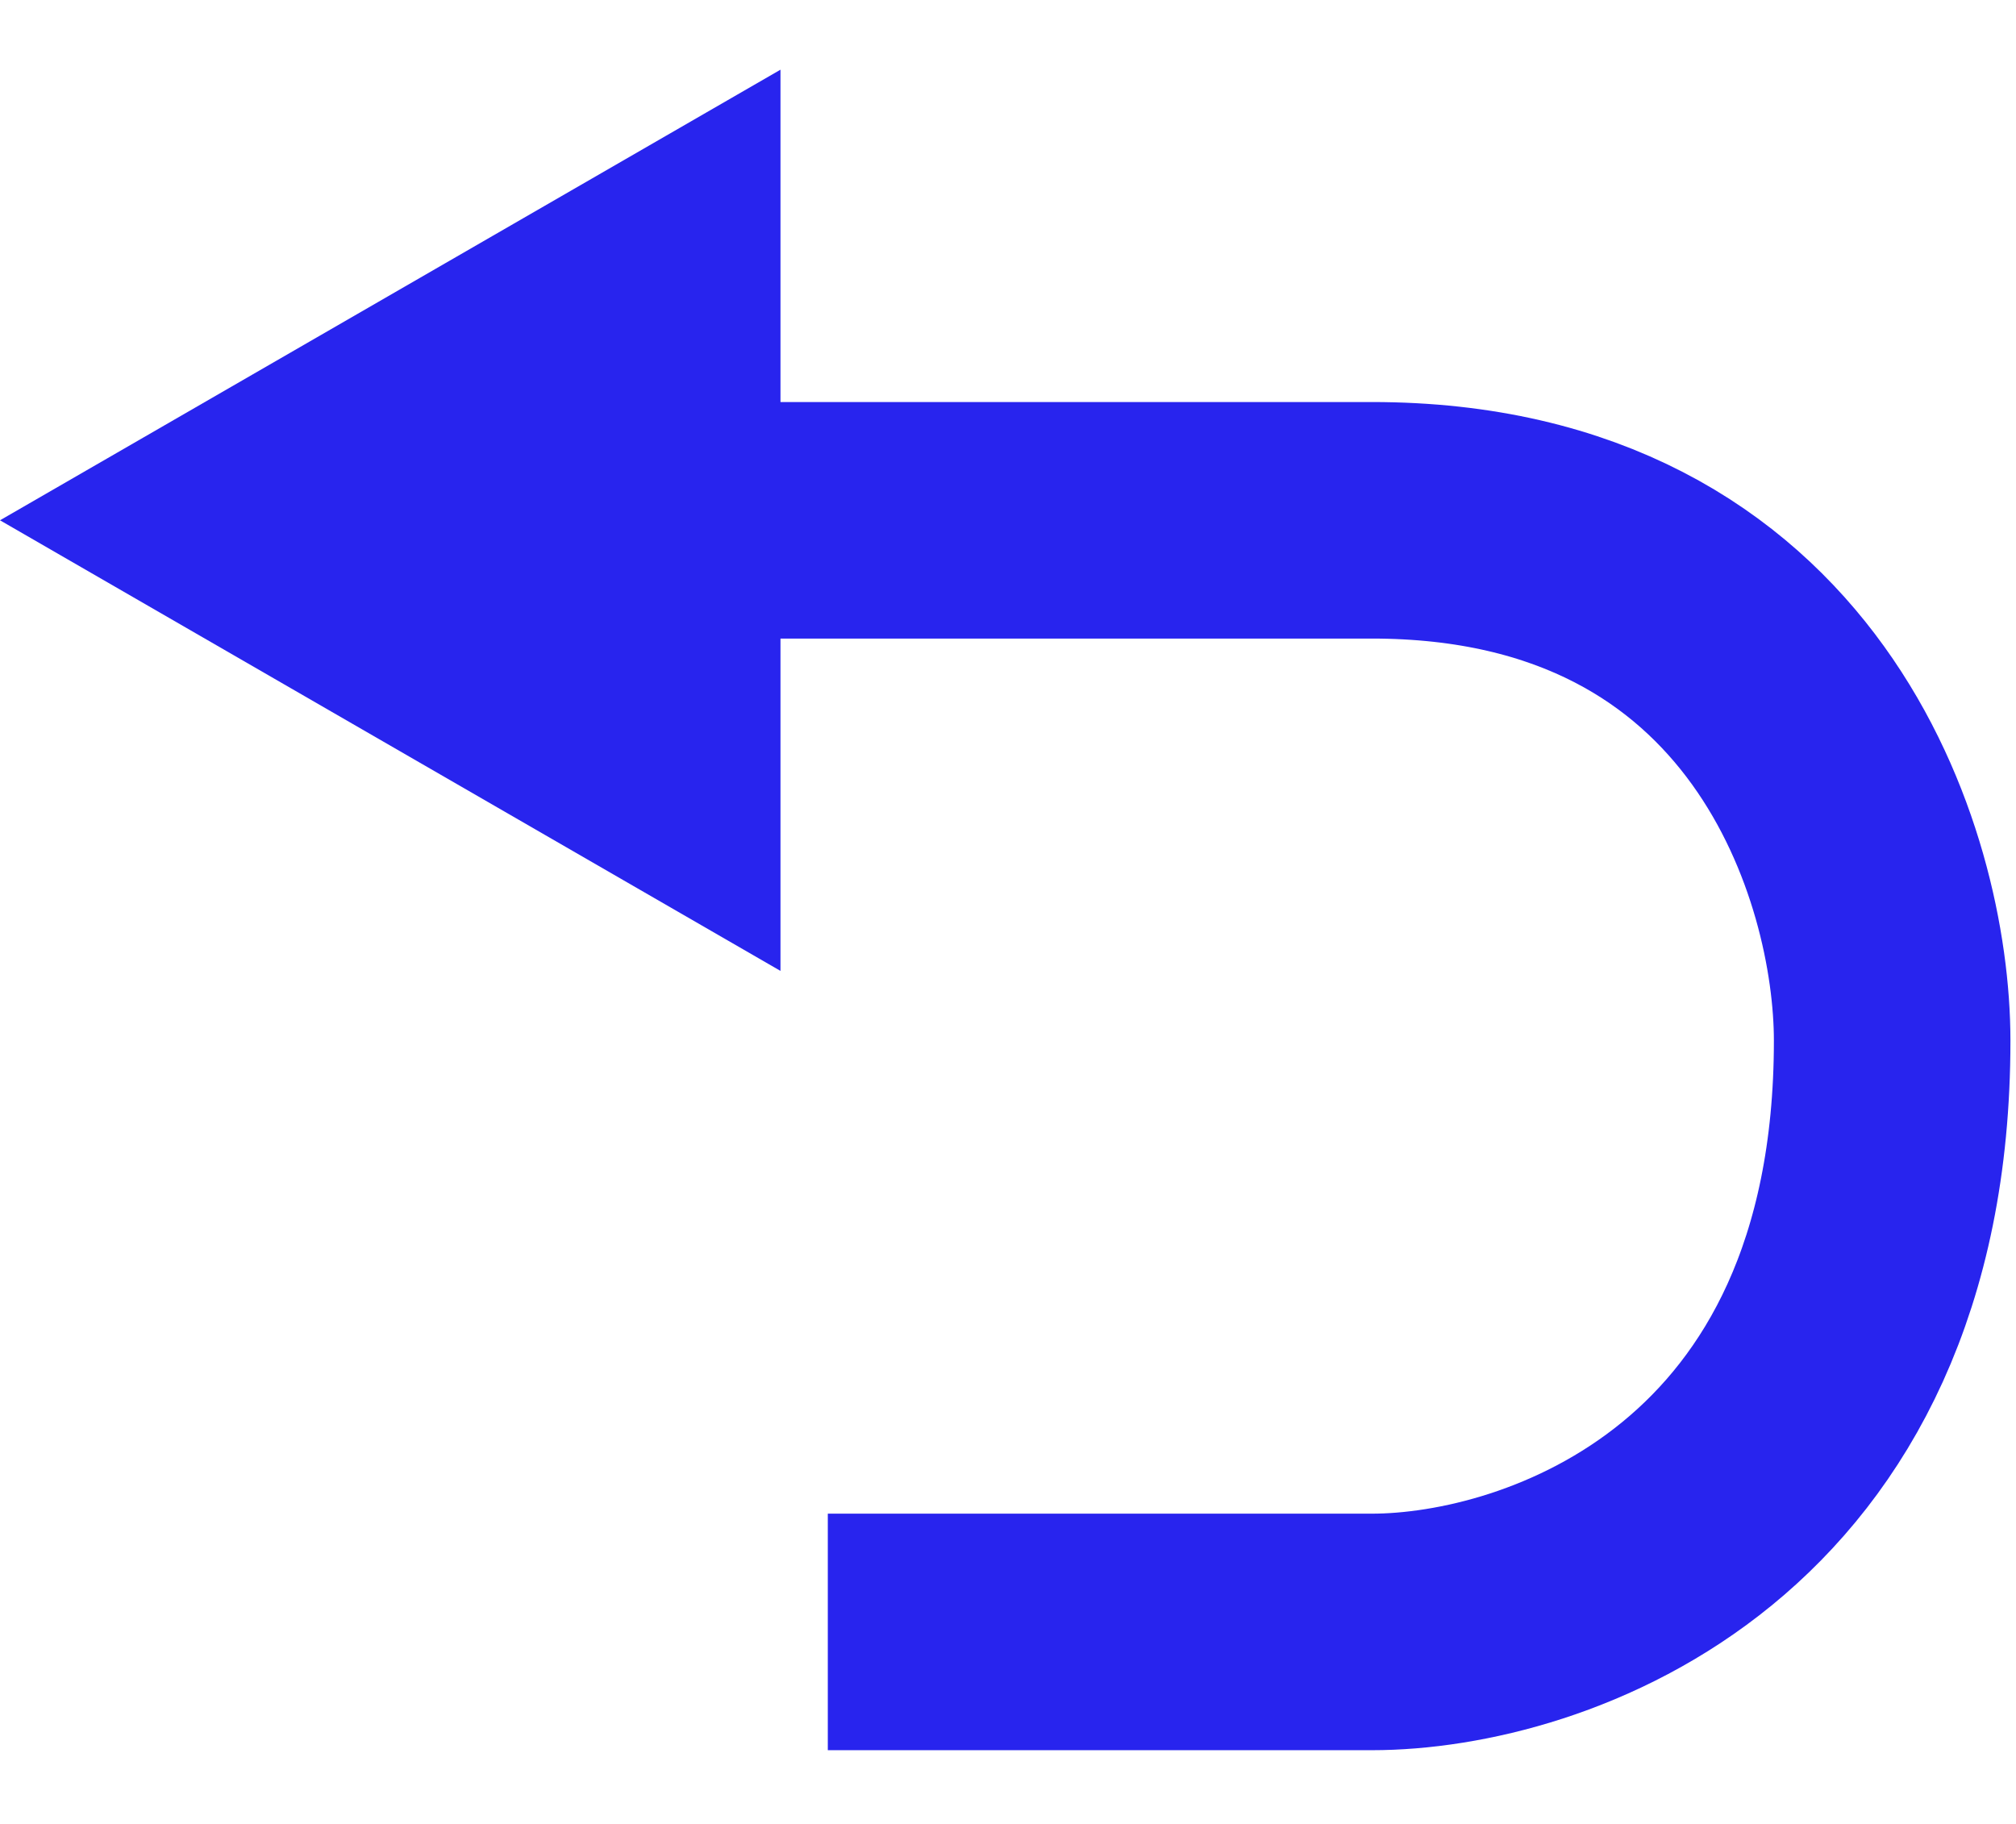
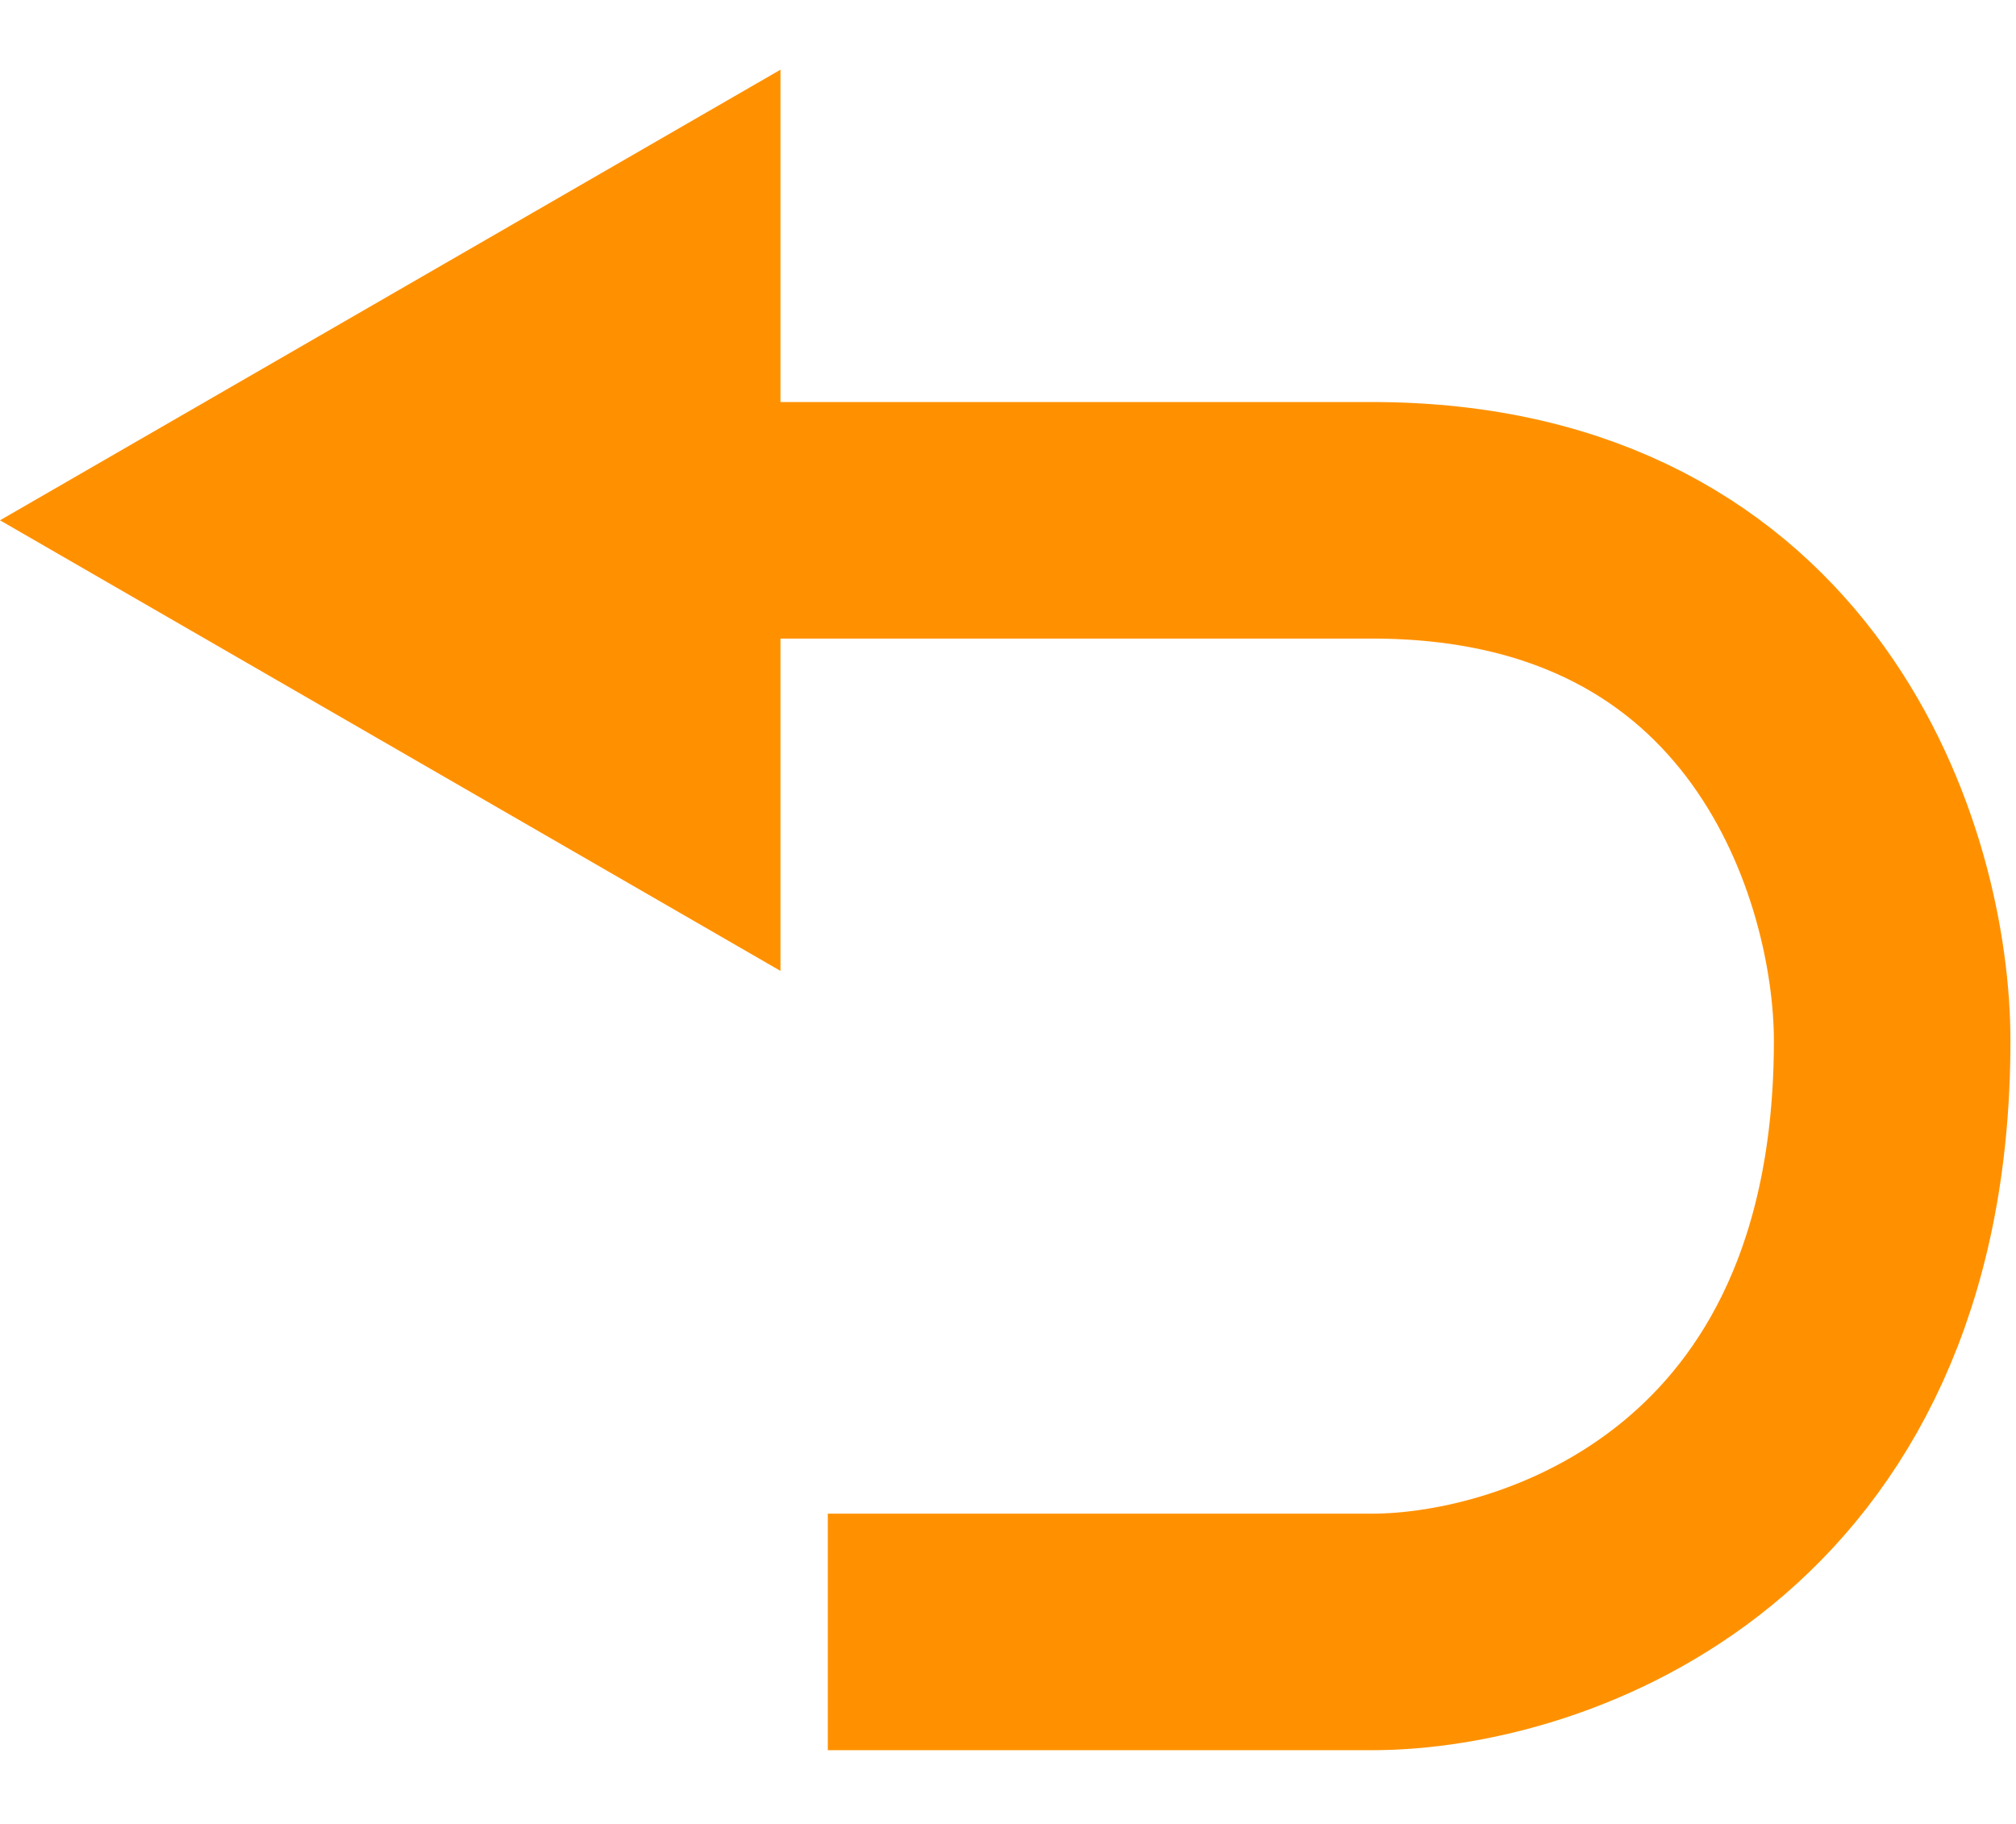
<svg xmlns="http://www.w3.org/2000/svg" width="21" height="19" viewBox="0 0 21 19" fill="none">
-   <path d="M8.623 17H14.29C16.097 17 19.71 15.768 19.71 10.841C19.71 9.034 18.626 5.42 14.29 5.42H7.145" stroke="#2824EE" stroke-width="2.464" />
-   <path d="M-2.36928e-07 5.42L8.13 0.726L8.13 10.114L-2.36928e-07 5.42Z" fill="#2824EE" />
+   <path d="M8.623 17H14.29C16.097 17 19.71 15.768 19.71 10.841C19.71 9.034 18.626 5.42 14.29 5.42H7.145" stroke="#ff9100" stroke-width="2.464" />
+   <path d="M-2.36928e-07 5.42L8.13 0.726L8.13 10.114L-2.36928e-07 5.42Z" fill="#ff9100" />
</svg>
